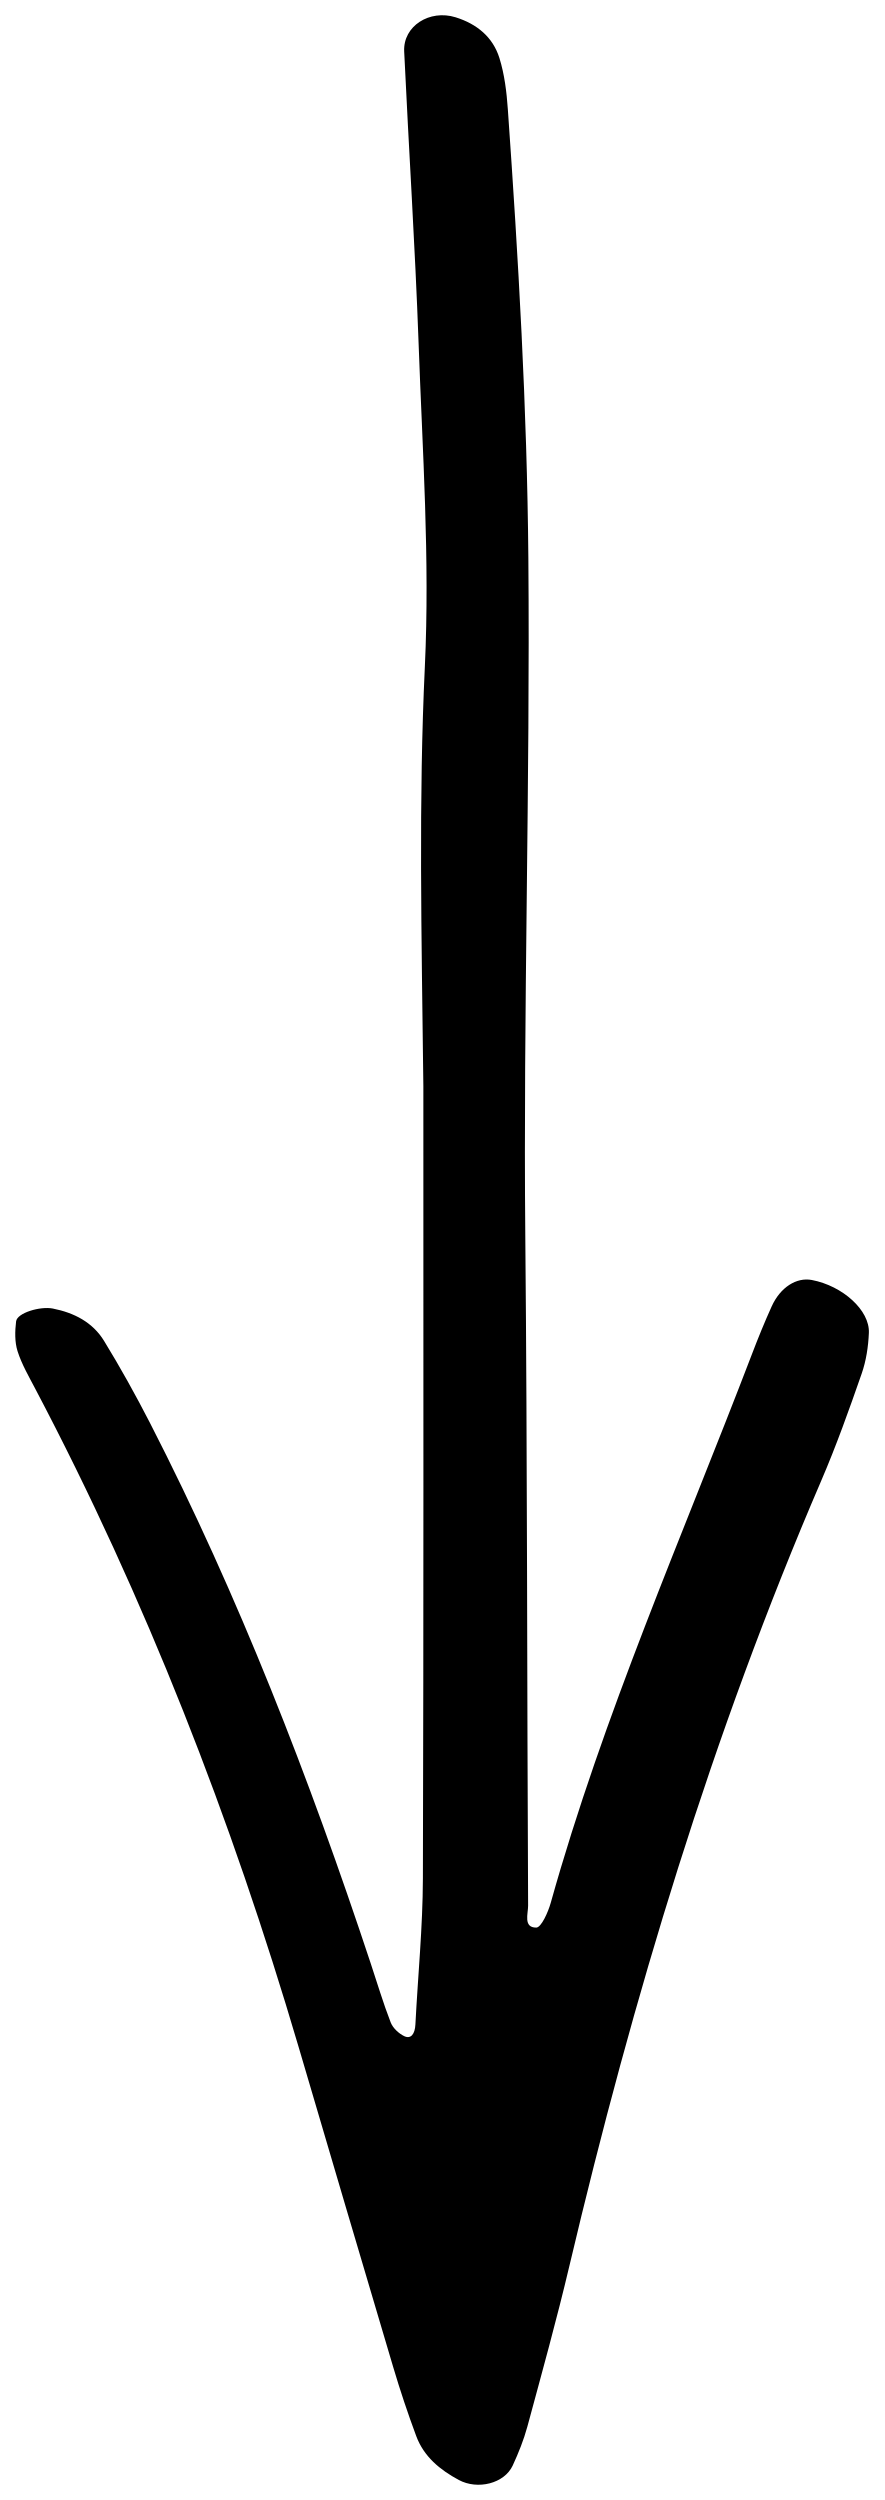
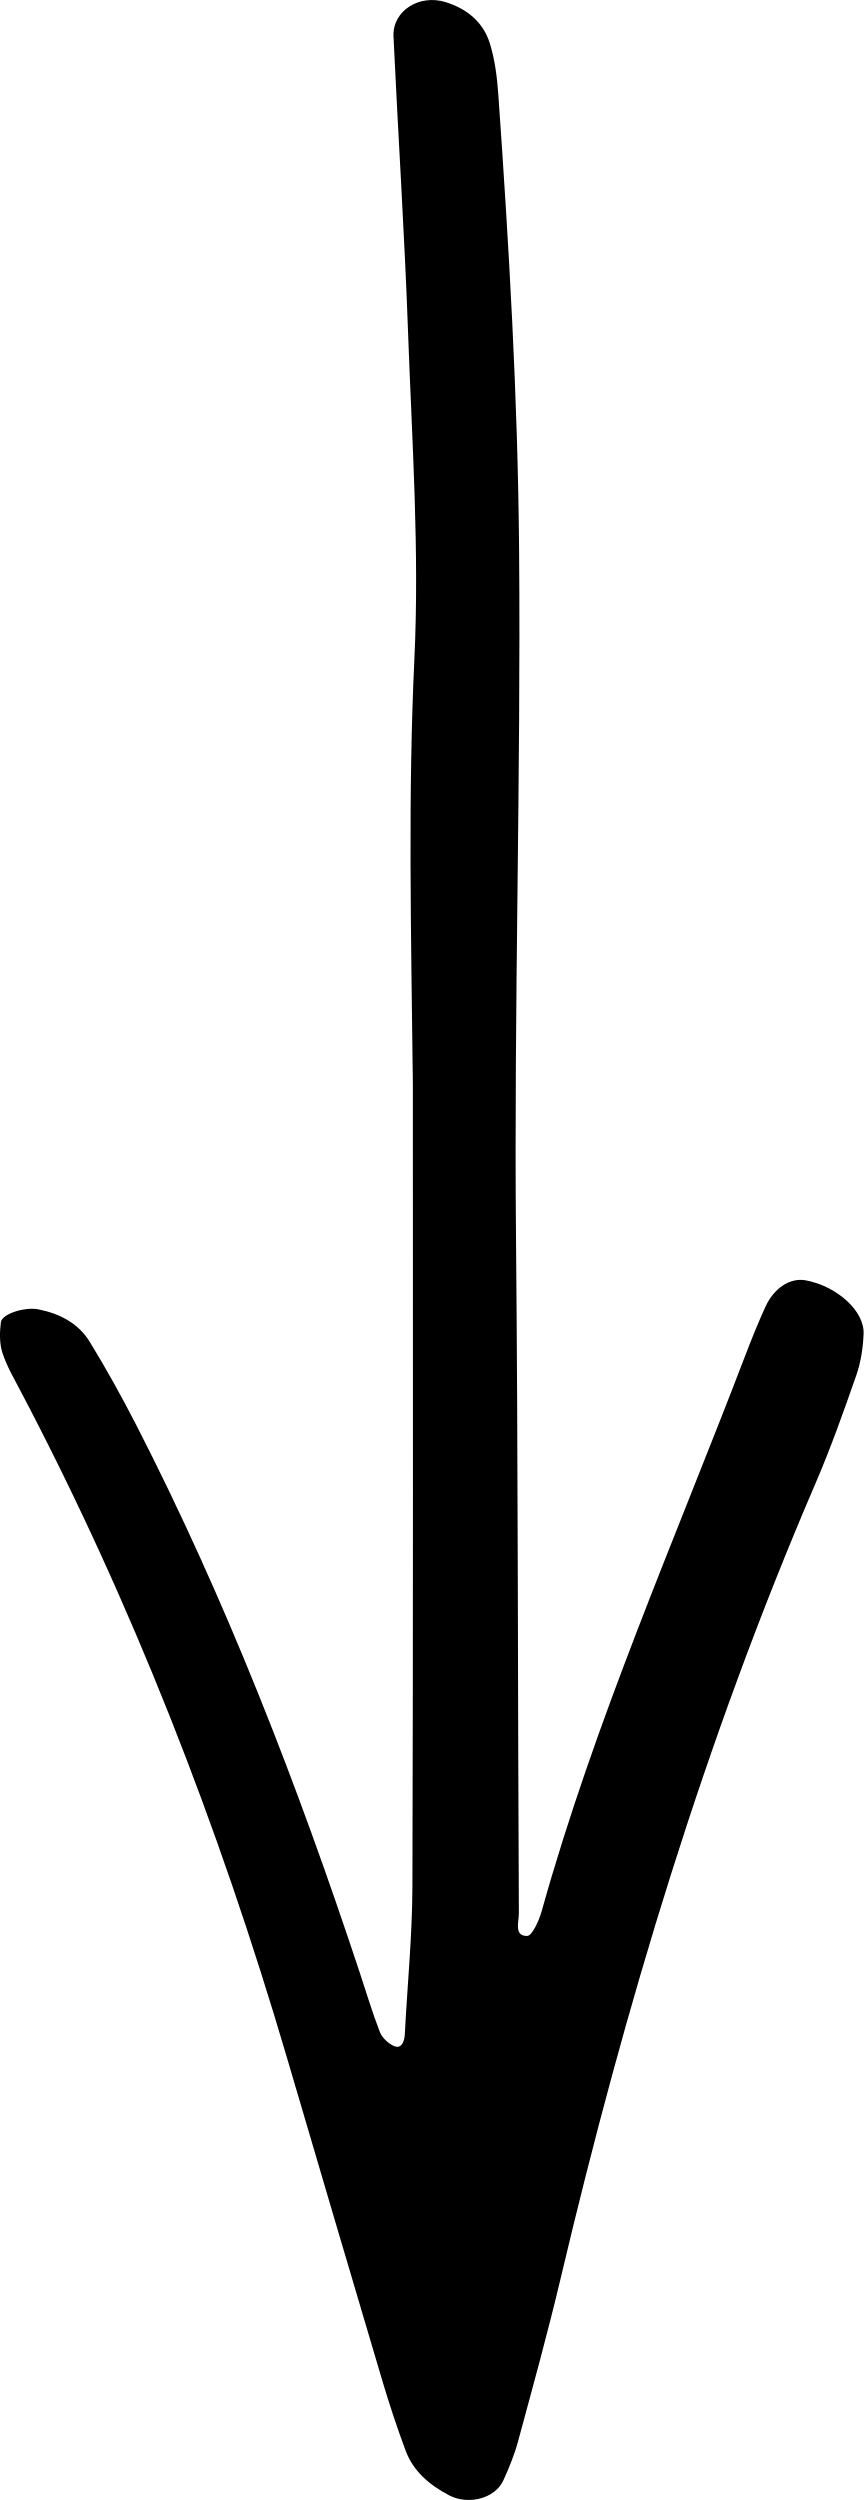
- <svg xmlns="http://www.w3.org/2000/svg" width="29px" height="82px" viewBox="0 0 29 82" version="1.1">
+ <svg xmlns="http://www.w3.org/2000/svg" width="19px" height="55px" viewBox="0 0 19 55" version="1.1">
  <g id="Page-1" stroke="none" stroke-width="1" fill="none" fill-rule="evenodd">
-     <g id="Main-Page---Values" transform="translate(-705, -463)" fill="#000000">
-       <g id="Menu" transform="translate(416, 385)">
-         <path d="M308.873,118.386 C313.953,118.326 318.287,118.23 322.632,118.435 C326.157,118.602 329.705,118.356 333.24,118.23 C336.434,118.115 339.624,117.907 342.816,117.757 C343.648,117.719 344.198,118.593 343.933,119.443 C343.715,120.142 343.286,120.665 342.596,120.881 C342.059,121.048 341.481,121.118 340.916,121.157 C336.016,121.502 331.119,121.788 326.199,121.83 C318.776,121.892 311.355,121.661 303.932,121.73 C296.621,121.797 289.309,121.785 281.998,121.822 C281.736,121.824 281.272,121.656 281.275,122.09 C281.277,122.253 281.778,122.477 282.083,122.563 C288.254,124.29 294.105,126.877 300.069,129.158 C300.602,129.361 301.131,129.576 301.65,129.811 C302.278,130.095 302.612,130.625 302.516,131.129 C302.324,132.136 301.524,133.032 300.78,132.999 C300.33,132.98 299.865,132.91 299.442,132.762 C298.258,132.35 297.073,131.928 295.922,131.432 C287.615,127.857 278.996,125.26 270.204,123.182 C268.427,122.763 266.668,122.274 264.905,121.797 C264.47,121.679 264.044,121.507 263.633,121.318 C263.038,121.043 262.824,120.168 263.157,119.548 C263.49,118.93 263.921,118.404 264.595,118.153 C265.342,117.875 266.101,117.622 266.866,117.395 C270.365,116.354 273.868,115.323 277.371,114.291 C284.837,112.091 292.057,109.286 298.946,105.658 C299.349,105.447 299.75,105.213 300.18,105.076 C300.482,104.98 300.837,104.989 301.159,105.028 C301.437,105.061 301.661,105.817 301.58,106.231 C301.442,106.931 301.13,107.539 300.519,107.913 C299.645,108.448 298.746,108.947 297.834,109.416 C292.136,112.339 286.182,114.644 280.107,116.657 C279.459,116.873 278.802,117.067 278.166,117.314 C277.981,117.385 277.801,117.578 277.713,117.761 C277.61,117.979 277.786,118.109 278.093,118.125 C279.69,118.207 281.287,118.366 282.883,118.371 C291.451,118.397 300.019,118.385 308.586,118.386 L308.873,118.386 Z" id="Fill-71" transform="translate(303.5, 119) rotate(-90) translate(-303.5, -119) " />
+     <g id="Main-Page---Values" transform="translate(-715, -421)" fill="#000000">
+       <g id="Menu" transform="translate(457, 339)">
+         <path d="M271.148,109.083 C274.598,109.042 277.54,108.977 280.491,109.116 C282.885,109.23 285.293,109.063 287.694,108.977 C289.862,108.9 292.029,108.758 294.196,108.657 C294.761,108.631 295.134,109.224 294.954,109.801 C294.807,110.275 294.515,110.63 294.047,110.776 C293.682,110.89 293.29,110.937 292.906,110.964 C289.579,111.198 286.253,111.392 282.913,111.42 C277.872,111.462 272.834,111.306 267.793,111.352 C262.829,111.398 257.864,111.39 252.9,111.415 C252.722,111.416 252.407,111.302 252.409,111.597 C252.41,111.708 252.751,111.86 252.958,111.918 C257.148,113.089 261.121,114.845 265.171,116.393 C265.532,116.531 265.892,116.676 266.244,116.836 C266.67,117.029 266.897,117.388 266.832,117.73 C266.702,118.414 266.158,119.022 265.653,118.999 C265.348,118.986 265.032,118.939 264.745,118.839 C263.941,118.559 263.136,118.273 262.354,117.936 C256.714,115.51 250.861,113.748 244.892,112.338 C243.685,112.053 242.49,111.722 241.293,111.398 C240.998,111.318 240.709,111.201 240.43,111.073 C240.026,110.887 239.881,110.293 240.107,109.872 C240.332,109.452 240.625,109.096 241.083,108.925 C241.59,108.736 242.106,108.565 242.625,108.411 C245.001,107.705 247.38,107.005 249.758,106.305 C254.828,104.812 259.73,102.909 264.408,100.447 C264.681,100.303 264.954,100.144 265.246,100.051 C265.451,99.986 265.692,99.992 265.91,100.019 C266.099,100.041 266.251,100.554 266.196,100.836 C266.103,101.31 265.891,101.723 265.476,101.977 C264.883,102.339 264.272,102.678 263.653,102.996 C259.784,104.98 255.741,106.544 251.616,107.91 C251.176,108.056 250.73,108.189 250.298,108.356 C250.172,108.404 250.05,108.535 249.991,108.659 C249.92,108.807 250.04,108.895 250.248,108.906 C251.333,108.962 252.417,109.07 253.501,109.073 C259.319,109.091 265.136,109.083 270.954,109.083 L271.148,109.083 Z" id="Fill-71" transform="translate(267.5, 109.5) rotate(-90) translate(-267.5, -109.5) " />
      </g>
    </g>
  </g>
</svg>
